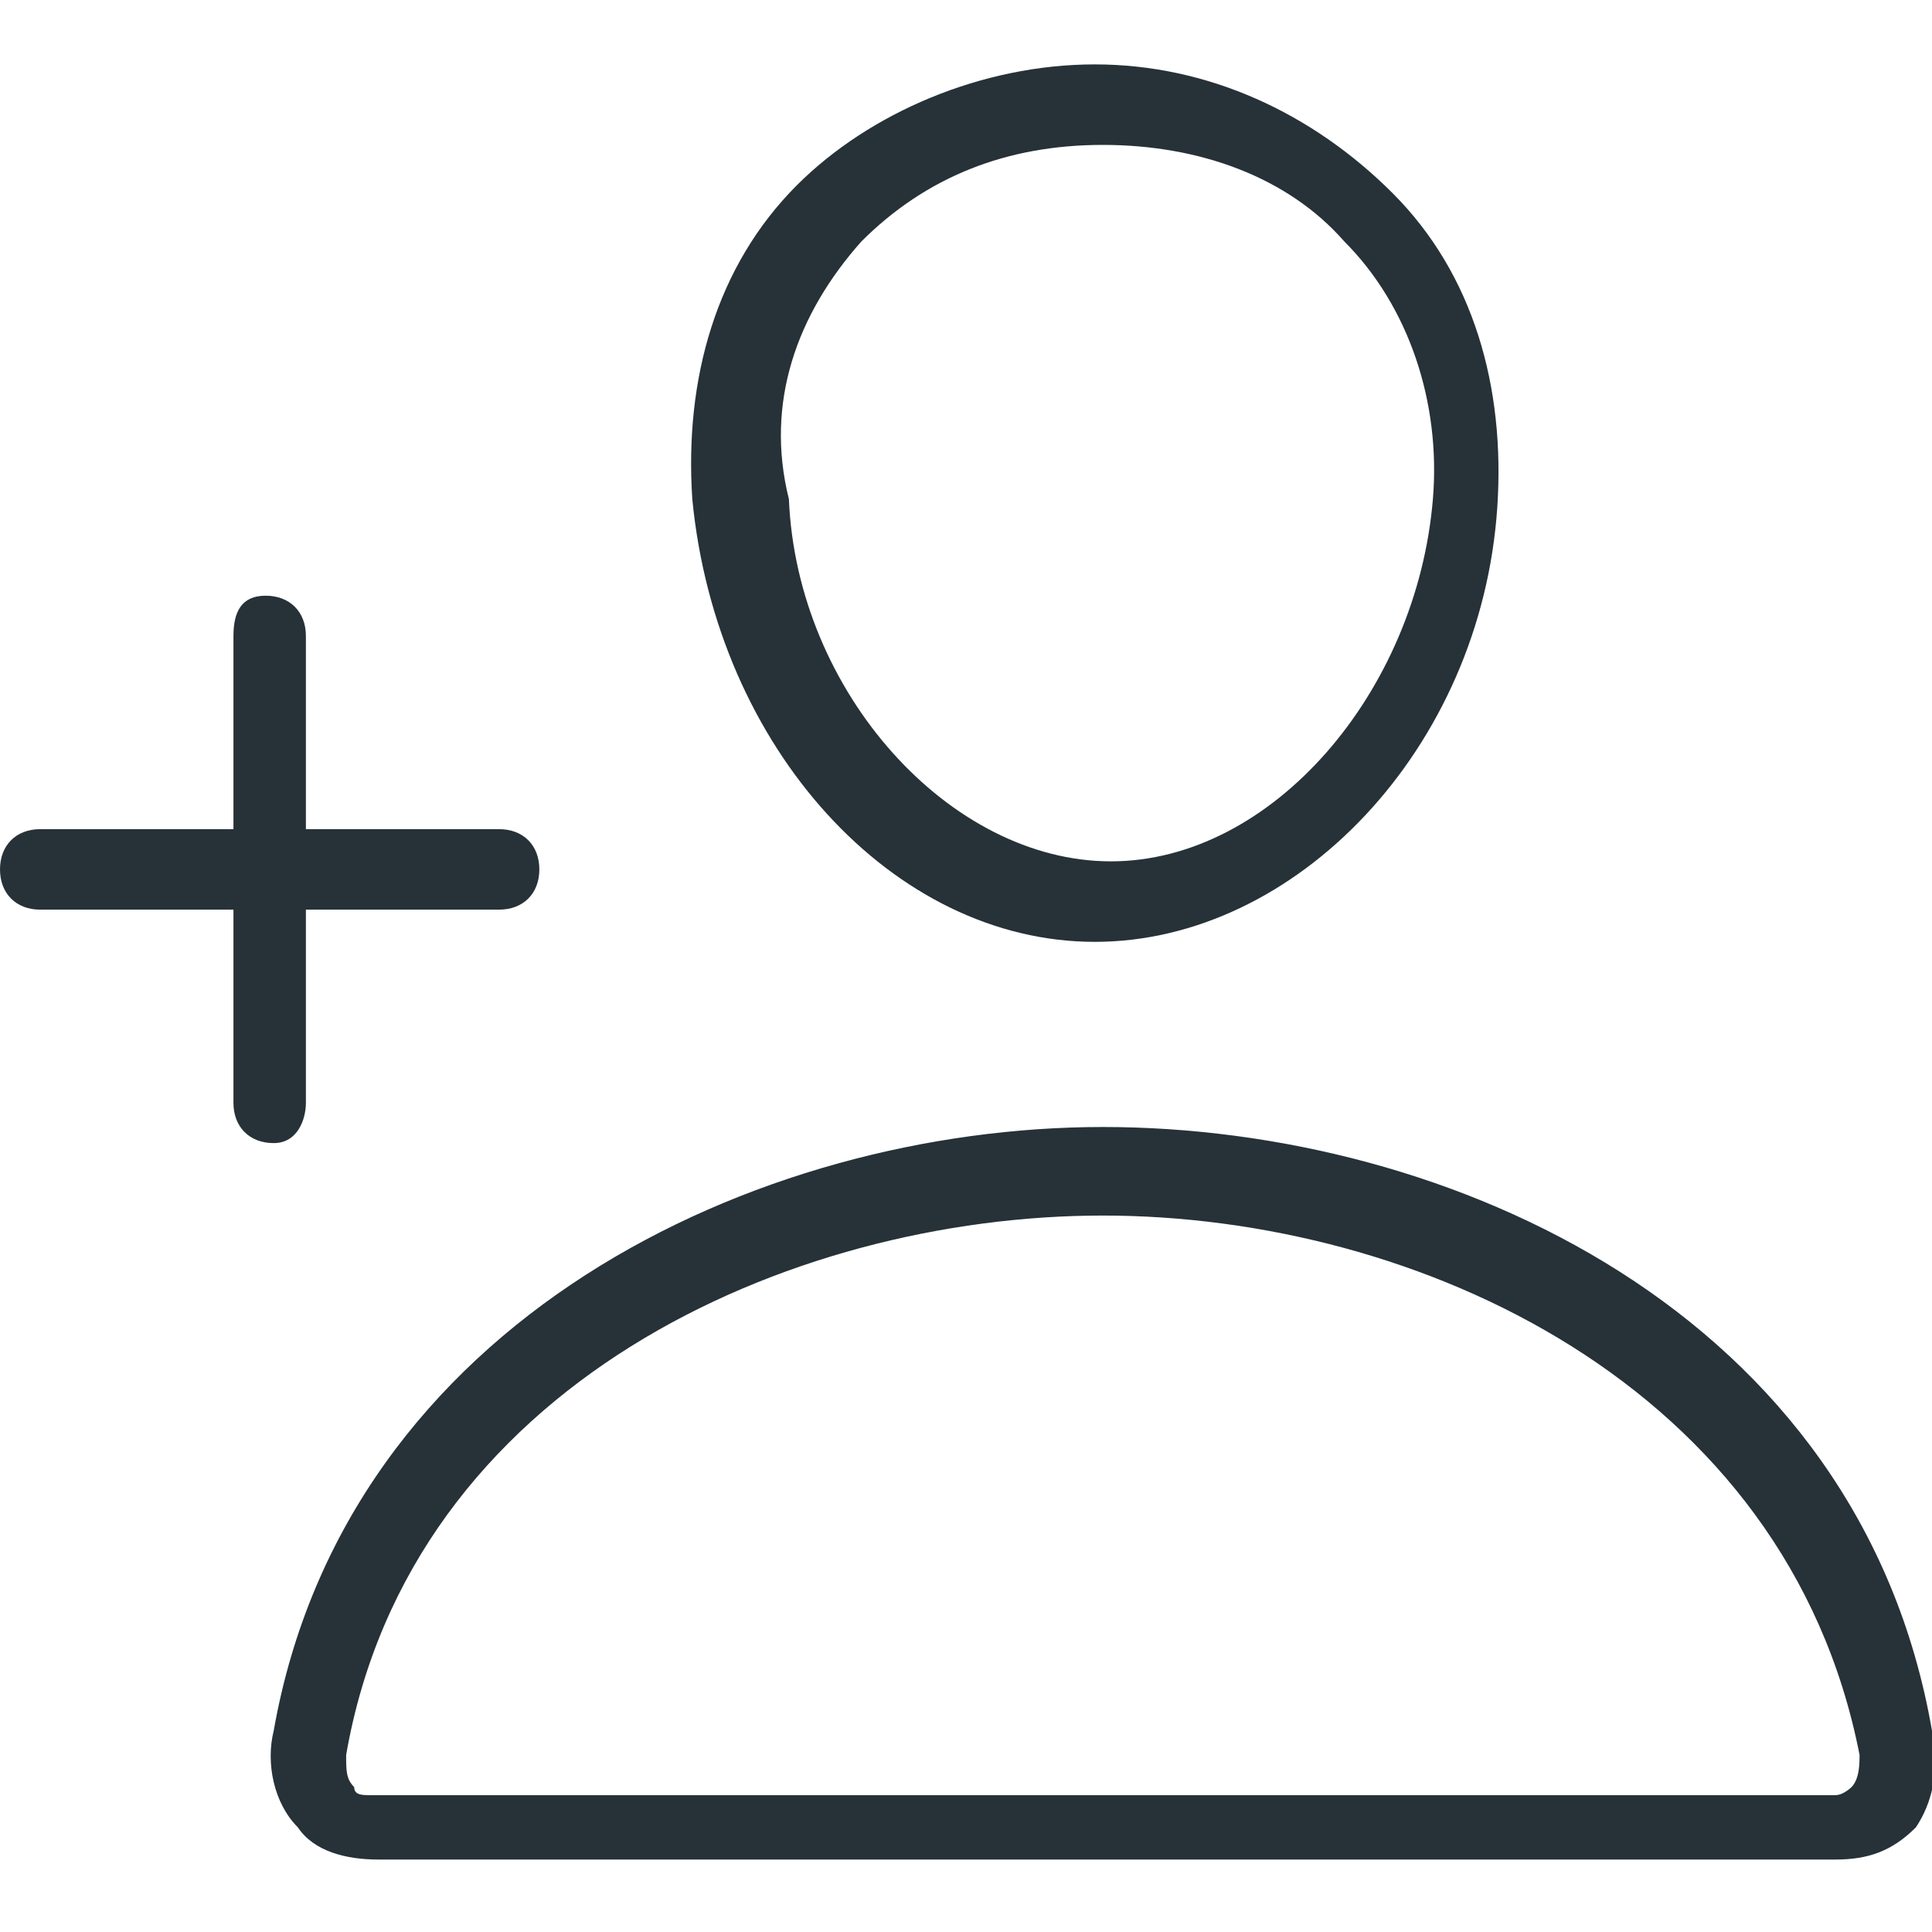
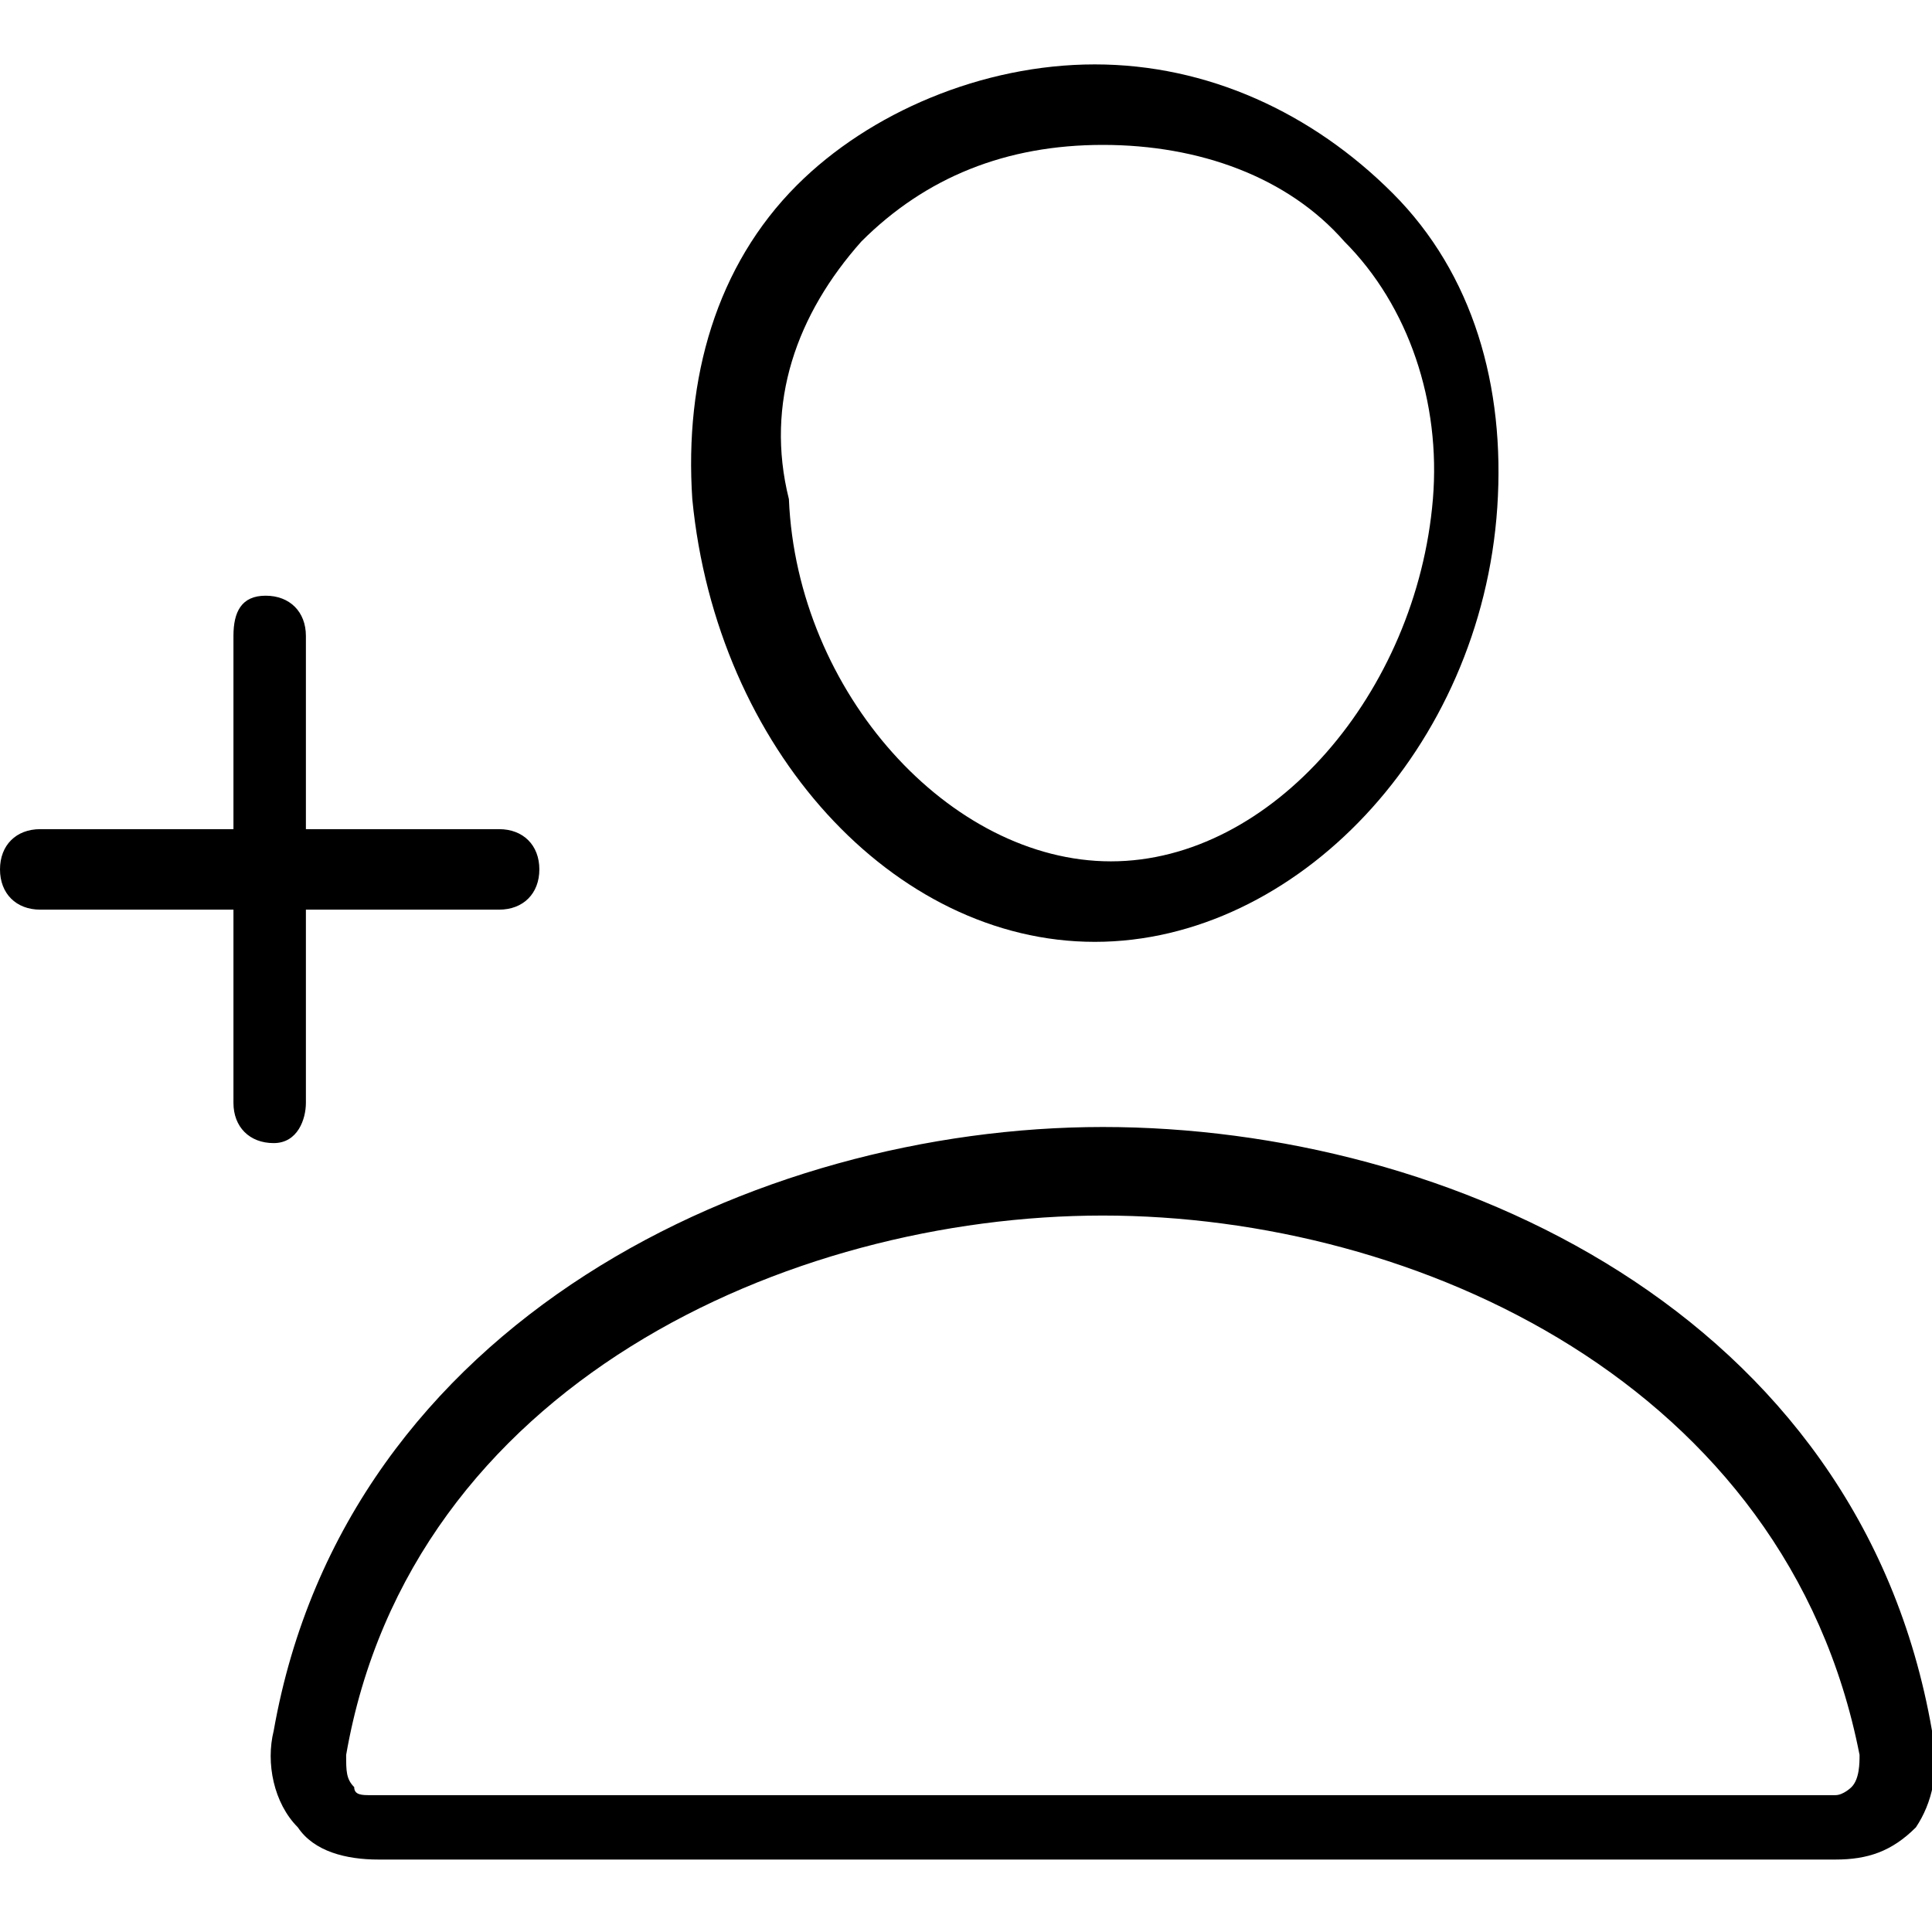
<svg xmlns="http://www.w3.org/2000/svg" viewBox="0 0 24 24" style="enable-background:new 0 0 24 24" xml:space="preserve">
-   <path d="M13.6 11.7c2.5 0 4.8-2.4 5-5.4.1-1.5-.3-2.9-1.3-3.9S15 .8 13.6.8s-2.8.6-3.7 1.5c-1 1-1.4 2.4-1.3 3.9.3 3.1 2.5 5.5 5 5.5zM10.7 3c.8-.8 1.8-1.2 3-1.2s2.3.4 3 1.2c.8.8 1.2 2 1.1 3.2-.2 2.4-2 4.5-4 4.5s-3.9-2.1-4-4.5c-.3-1.2.1-2.3.9-3.2zM24 21.5c-.9-5.2-6-7.5-10.3-7.5s-9.4 2.4-10.3 7.5c-.1.4 0 .9.3 1.2.2.3.6.4 1 .4h18.1c.4 0 .7-.1 1-.4.2-.3.3-.7.2-1.2zm-1 .7s-.1.1-.2.1H4.6c-.1 0-.2 0-.2-.1-.1-.1-.1-.2-.1-.4.8-4.6 5.5-6.7 9.4-6.7s8.5 2.1 9.4 6.7c0 .1 0 .3-.1.4zM3.8 13.7v-2.4h2.4c.3 0 .5-.2.5-.5s-.2-.5-.5-.5H3.8V7.9c0-.3-.2-.5-.5-.5s-.4.2-.4.5v2.4H.5c-.3 0-.5.2-.5.5s.2.5.5.5h2.4v2.4c0 .3.2.5.5.5s.4-.3.4-.5z" style="fill:#263238" />
+   <path d="M13.6 11.7c2.5 0 4.8-2.4 5-5.4.1-1.5-.3-2.9-1.3-3.9S15 .8 13.6.8s-2.8.6-3.7 1.5c-1 1-1.4 2.4-1.3 3.9.3 3.1 2.5 5.5 5 5.5zM10.7 3c.8-.8 1.8-1.2 3-1.2s2.3.4 3 1.2c.8.8 1.2 2 1.1 3.2-.2 2.4-2 4.5-4 4.5s-3.9-2.1-4-4.5c-.3-1.2.1-2.3.9-3.2zM24 21.5c-.9-5.2-6-7.5-10.3-7.5s-9.4 2.4-10.3 7.5c-.1.4 0 .9.3 1.2.2.3.6.4 1 .4h18.1c.4 0 .7-.1 1-.4.2-.3.3-.7.2-1.2zm-1 .7s-.1.1-.2.1H4.6c-.1 0-.2 0-.2-.1-.1-.1-.1-.2-.1-.4.8-4.6 5.5-6.7 9.4-6.7s8.5 2.1 9.4 6.7c0 .1 0 .3-.1.4zM3.8 13.7v-2.4h2.4c.3 0 .5-.2.5-.5s-.2-.5-.5-.5H3.8V7.9c0-.3-.2-.5-.5-.5s-.4.2-.4.5v2.4H.5c-.3 0-.5.2-.5.5s.2.5.5.5h2.4v2.4c0 .3.2.5.5.5s.4-.3.4-.5z" />
</svg>
